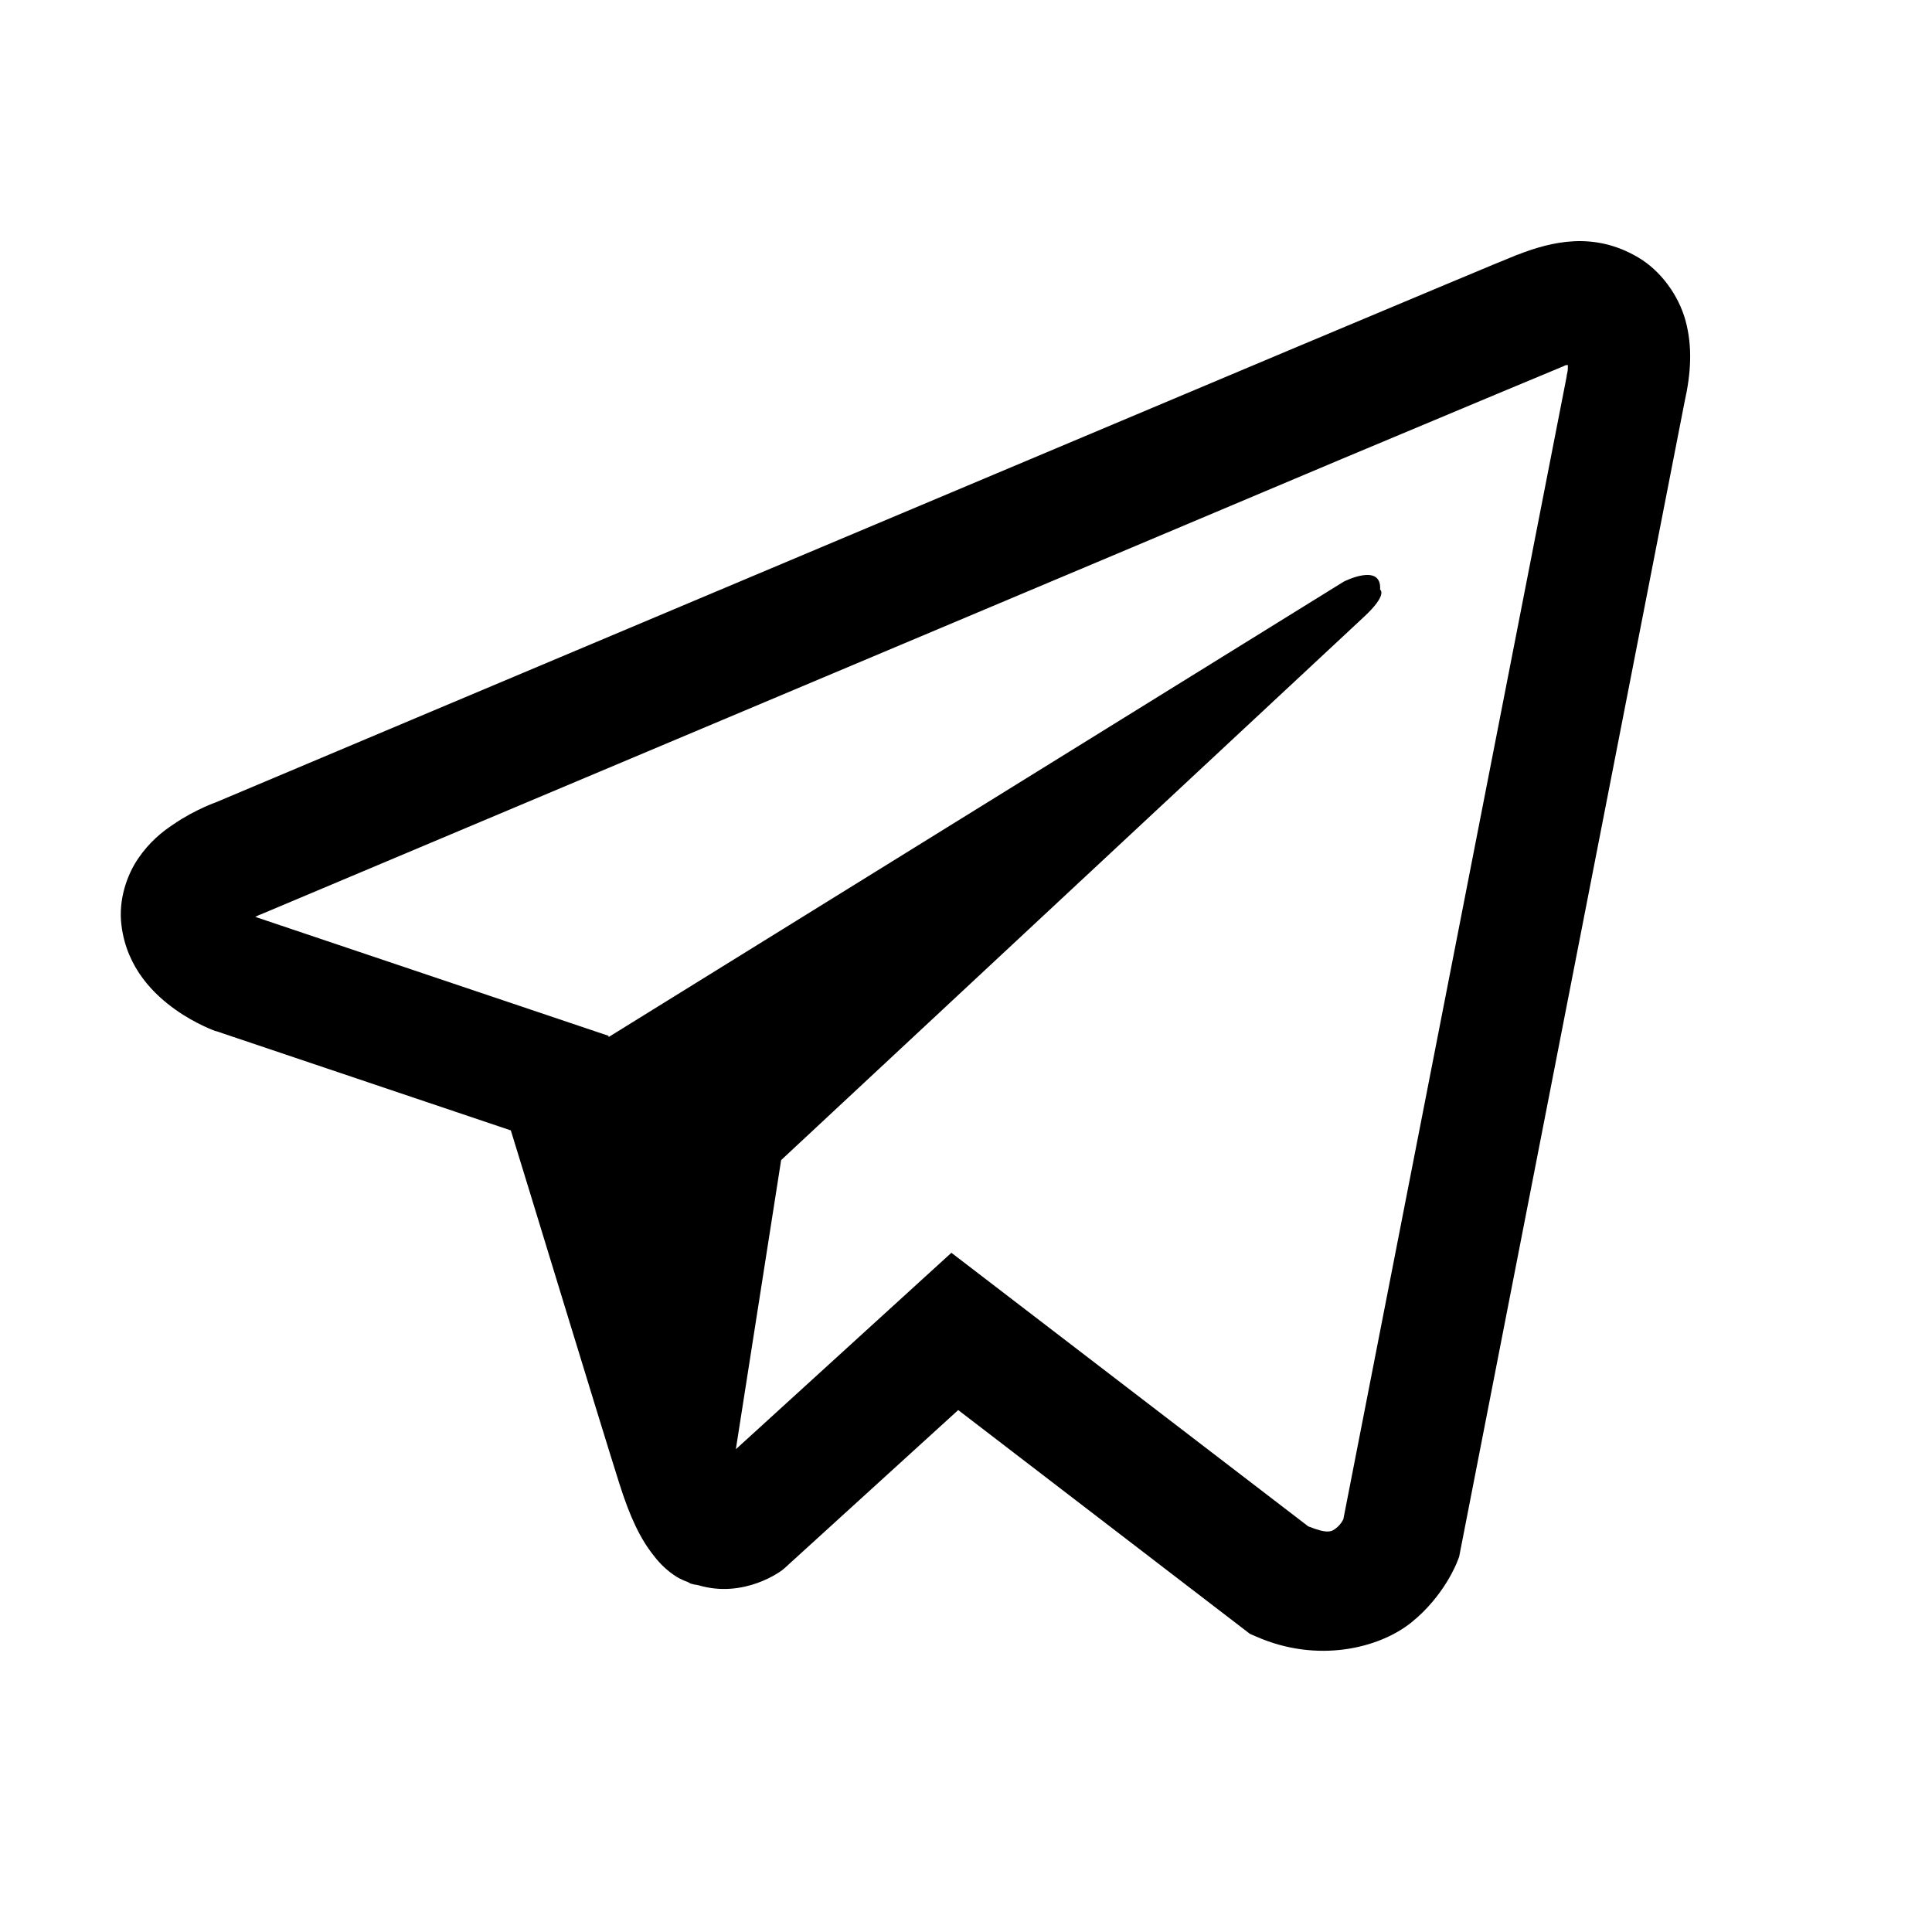
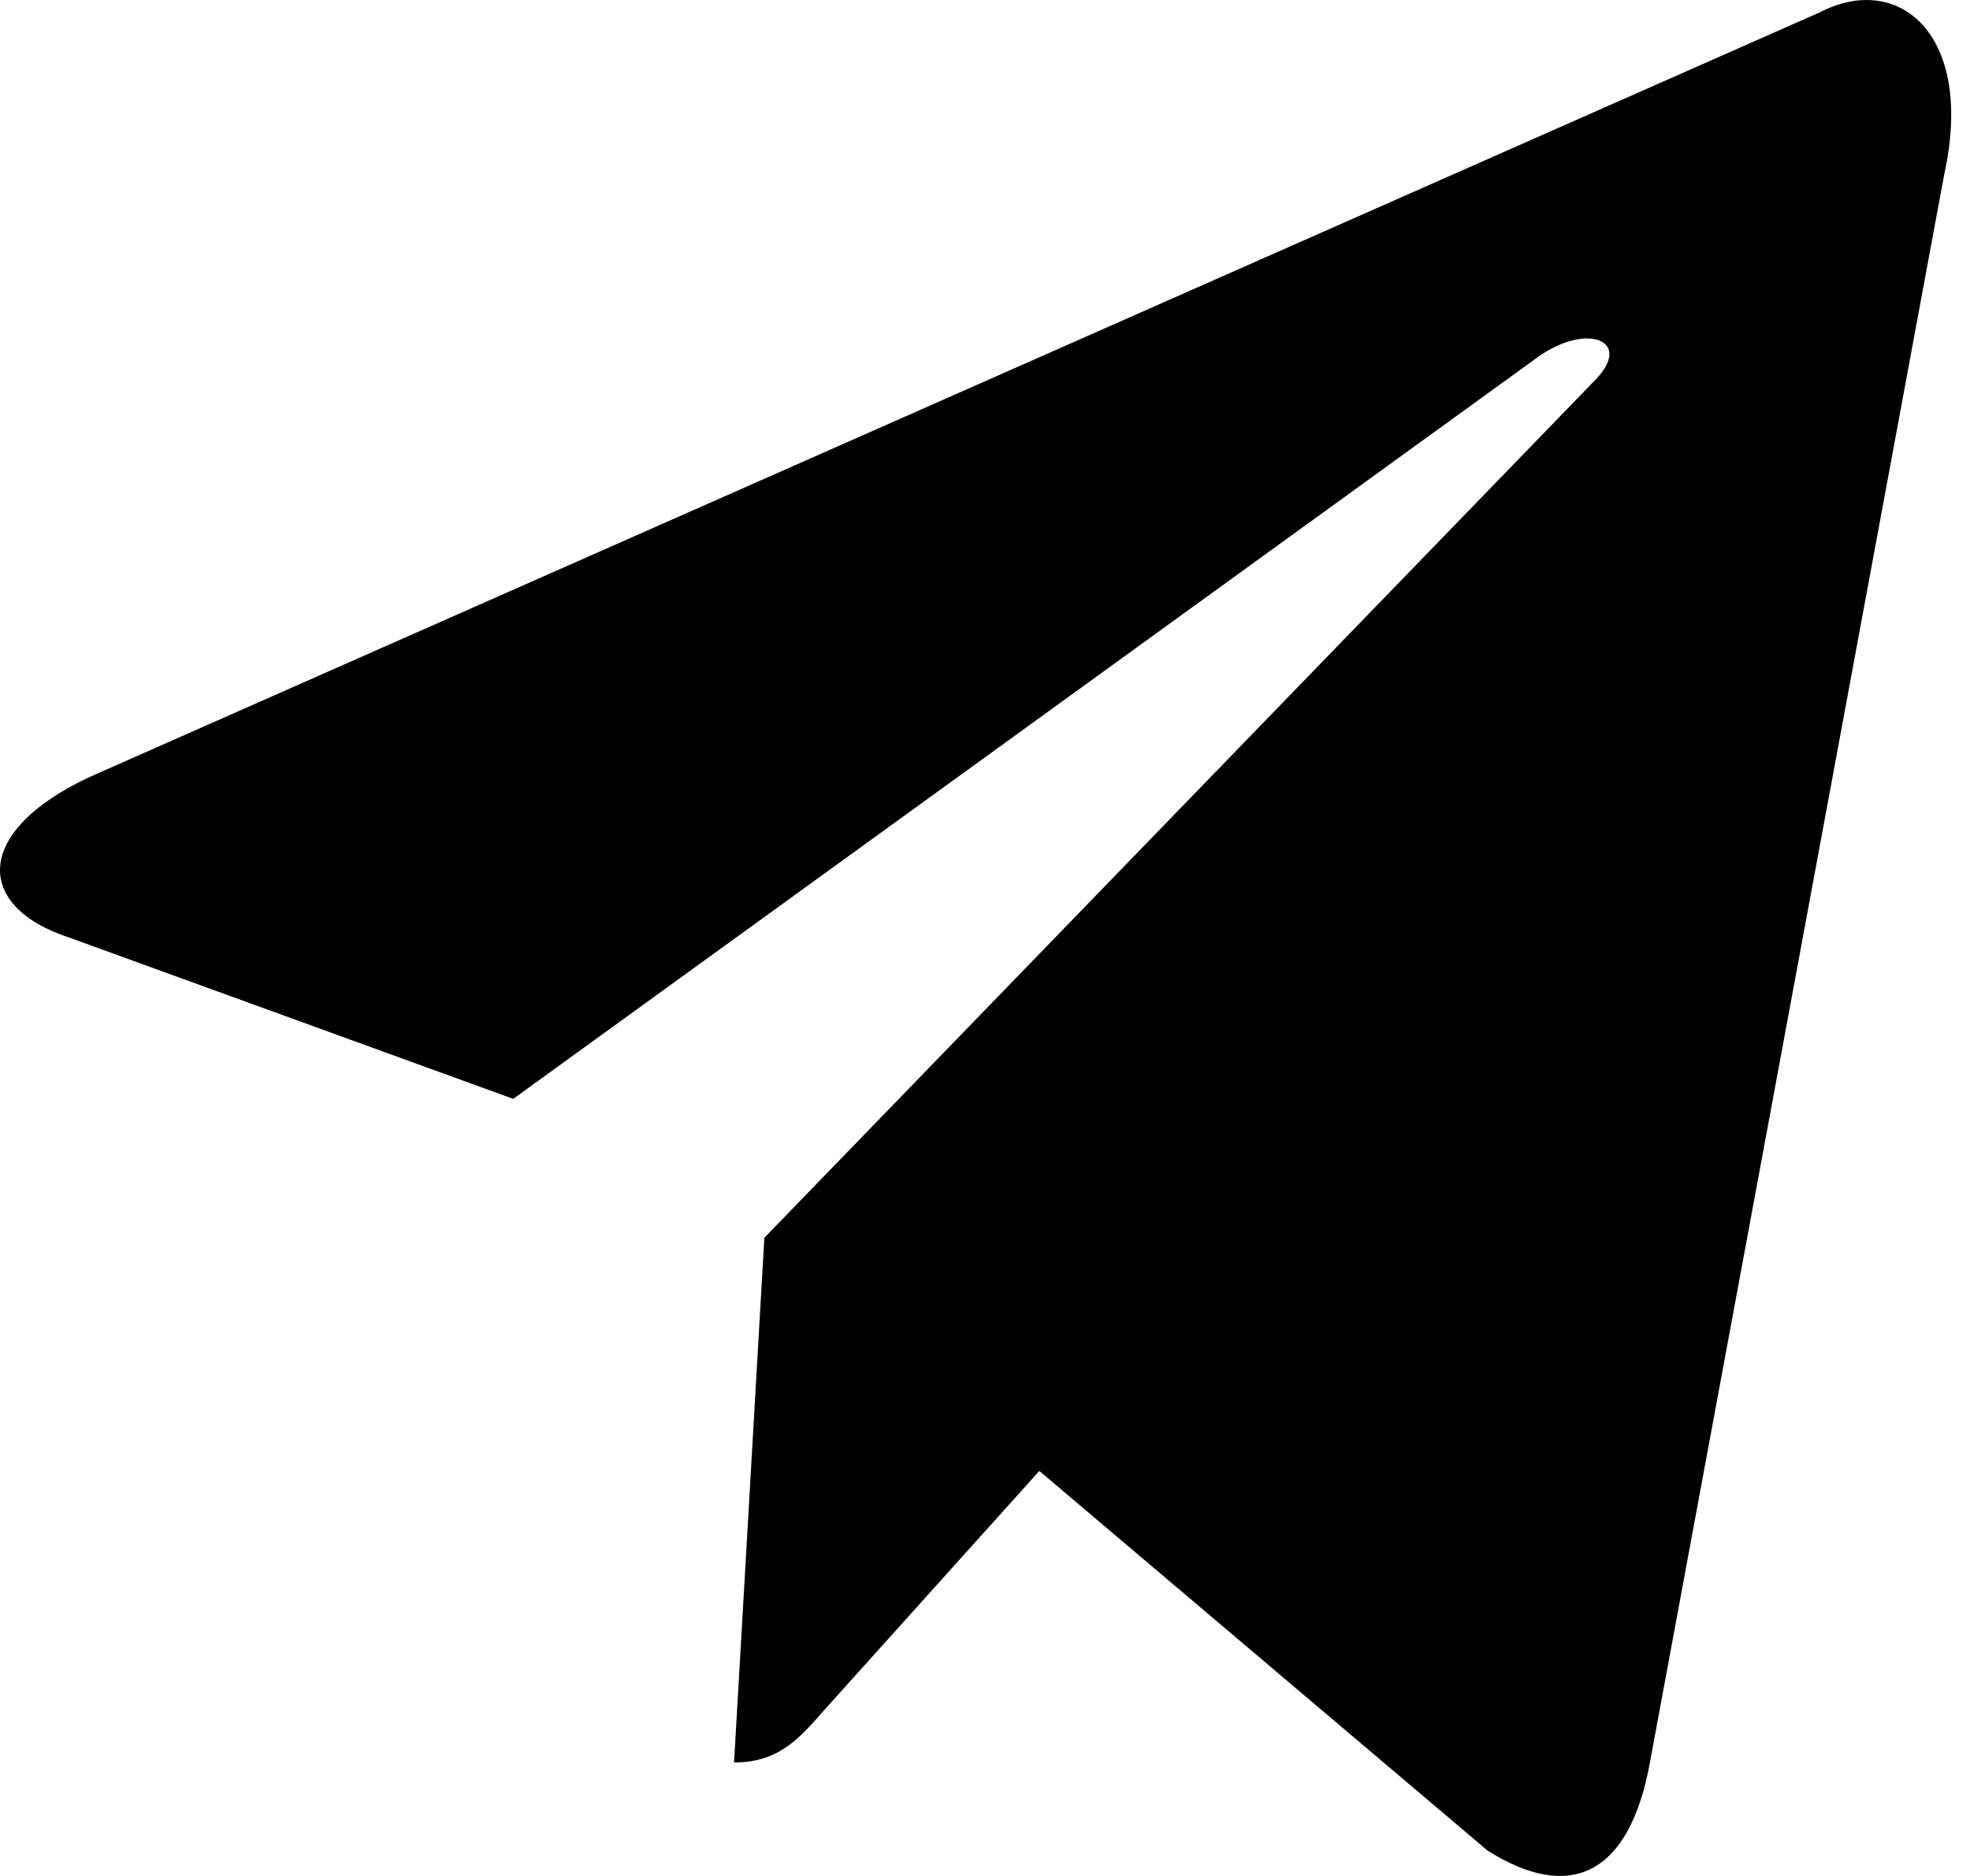
- <svg xmlns="http://www.w3.org/2000/svg" fill="#000000" width="800px" height="800px" viewBox="0 0 32 32">
-   <path d="M 26.07 3.996 C 25.734 4.012 25.418 4.109 25.137 4.219 L 25.133 4.219 C 24.848 4.332 23.492 4.902 21.434 5.766 C 19.375 6.633 16.703 7.758 14.051 8.875 C 8.754 11.105 3.547 13.301 3.547 13.301 L 3.609 13.277 C 3.609 13.277 3.25 13.395 2.875 13.652 C 2.684 13.777 2.473 13.949 2.289 14.219 C 2.105 14.488 1.957 14.902 2.012 15.328 C 2.102 16.051 2.57 16.484 2.906 16.723 C 3.246 16.965 3.57 17.078 3.57 17.078 L 3.578 17.078 L 8.461 18.723 C 8.68 19.426 9.949 23.598 10.254 24.559 C 10.434 25.133 10.609 25.492 10.828 25.766 C 10.934 25.906 11.059 26.023 11.207 26.117 C 11.266 26.152 11.328 26.18 11.391 26.203 C 11.41 26.215 11.43 26.219 11.453 26.223 L 11.402 26.211 C 11.418 26.215 11.43 26.227 11.441 26.23 C 11.48 26.242 11.508 26.246 11.559 26.254 C 12.332 26.488 12.953 26.008 12.953 26.008 L 12.988 25.98 L 15.871 23.355 L 20.703 27.062 L 20.812 27.109 C 21.82 27.551 22.84 27.305 23.379 26.871 C 23.922 26.434 24.133 25.875 24.133 25.875 L 24.168 25.785 L 27.902 6.656 C 28.008 6.184 28.035 5.742 27.918 5.312 C 27.801 4.883 27.5 4.48 27.137 4.266 C 26.77 4.047 26.406 3.98 26.07 3.996 Z M 25.969 6.047 C 25.965 6.109 25.977 6.102 25.949 6.223 L 25.949 6.234 L 22.25 25.164 C 22.234 25.191 22.207 25.25 22.133 25.309 C 22.055 25.371 21.992 25.41 21.668 25.281 L 15.758 20.75 L 12.188 24.004 L 12.938 19.215 C 12.938 19.215 22.195 10.586 22.594 10.215 C 22.992 9.844 22.859 9.766 22.859 9.766 C 22.887 9.312 22.258 9.633 22.258 9.633 L 10.082 17.176 L 10.078 17.156 L 4.242 15.191 L 4.242 15.188 C 4.238 15.188 4.23 15.184 4.227 15.184 C 4.23 15.184 4.258 15.172 4.258 15.172 L 4.289 15.156 L 4.32 15.145 C 4.32 15.145 9.531 12.949 14.828 10.719 C 17.48 9.602 20.152 8.477 22.207 7.609 C 24.262 6.746 25.781 6.113 25.867 6.078 C 25.949 6.047 25.91 6.047 25.969 6.047 Z" />
+ <svg xmlns="http://www.w3.org/2000/svg" width="21" height="20" viewBox="0 0 21 20" fill="none">
+   <path d="M7.825 18.79L8.148 13.196L17.011 4.045C17.404 3.635 16.93 3.437 16.411 3.794L5.471 11.715L0.739 9.996C-0.276 9.665 -0.288 8.859 0.97 8.277L19.4 0.131C20.242 -0.305 21.05 0.369 20.727 1.85L17.588 18.79C17.369 19.993 16.734 20.284 15.857 19.729L11.079 15.682L8.783 18.235C8.517 18.539 8.298 18.79 7.825 18.79Z" fill="black" />
</svg>
